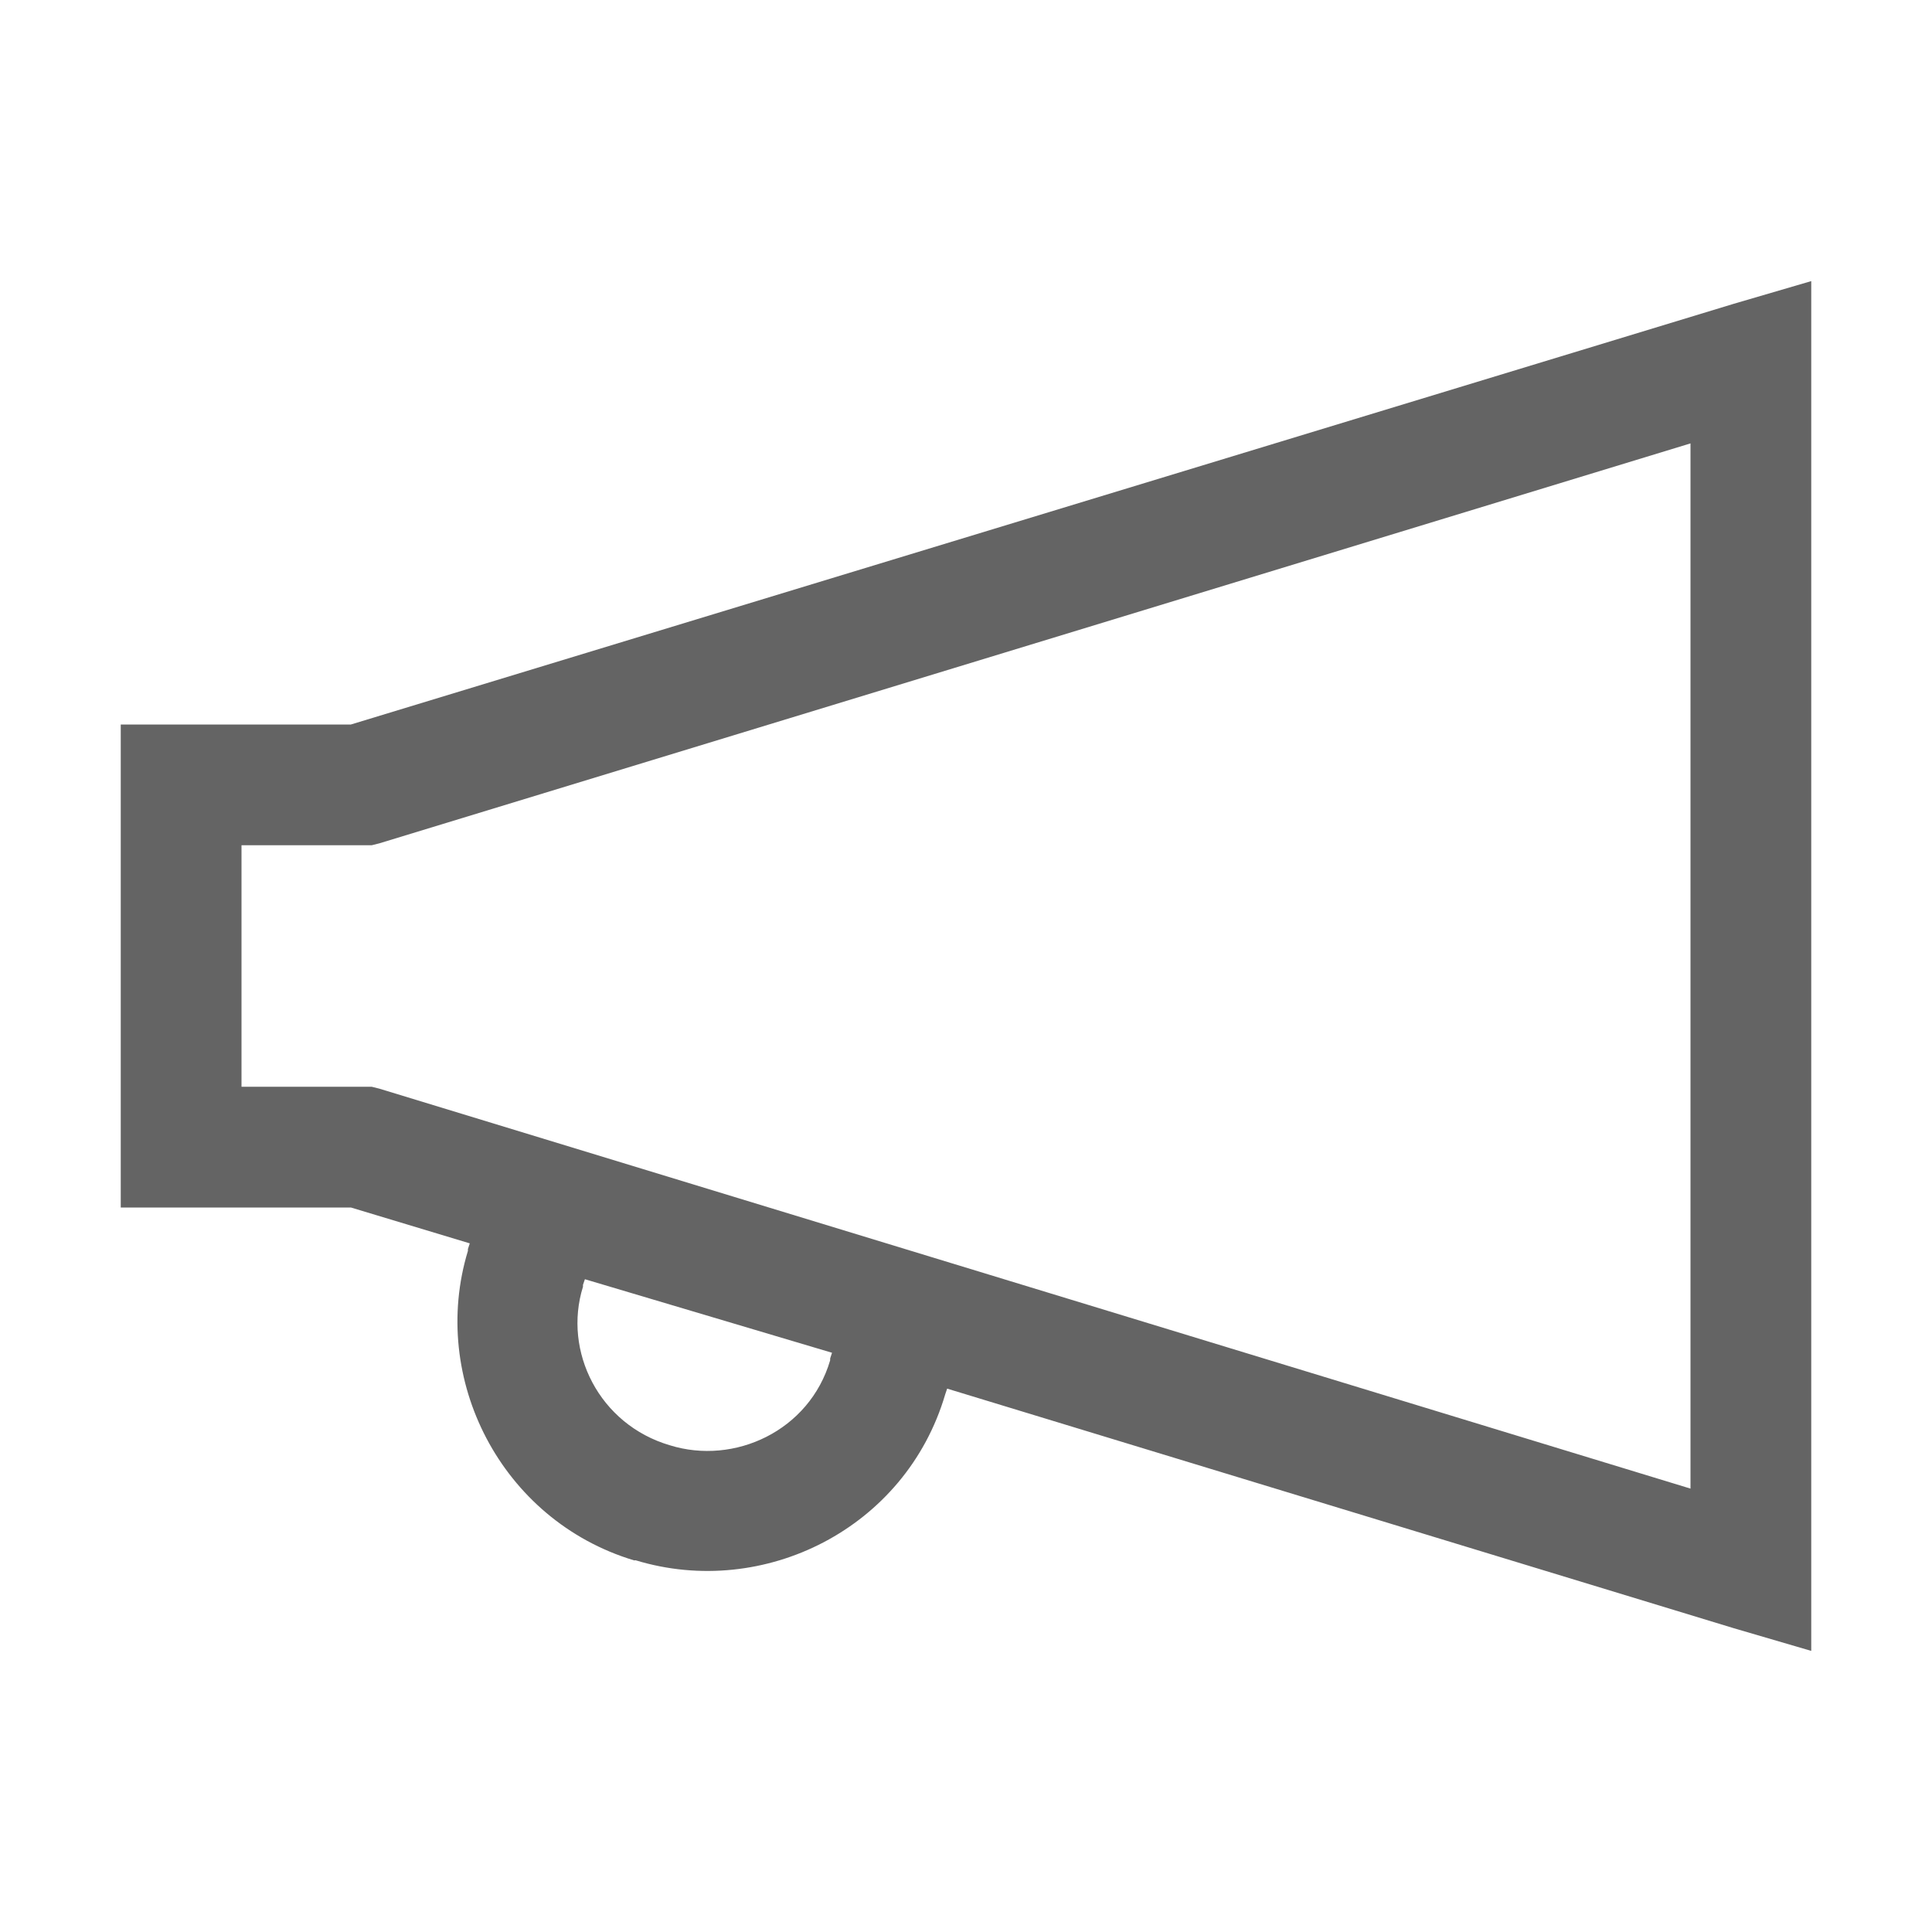
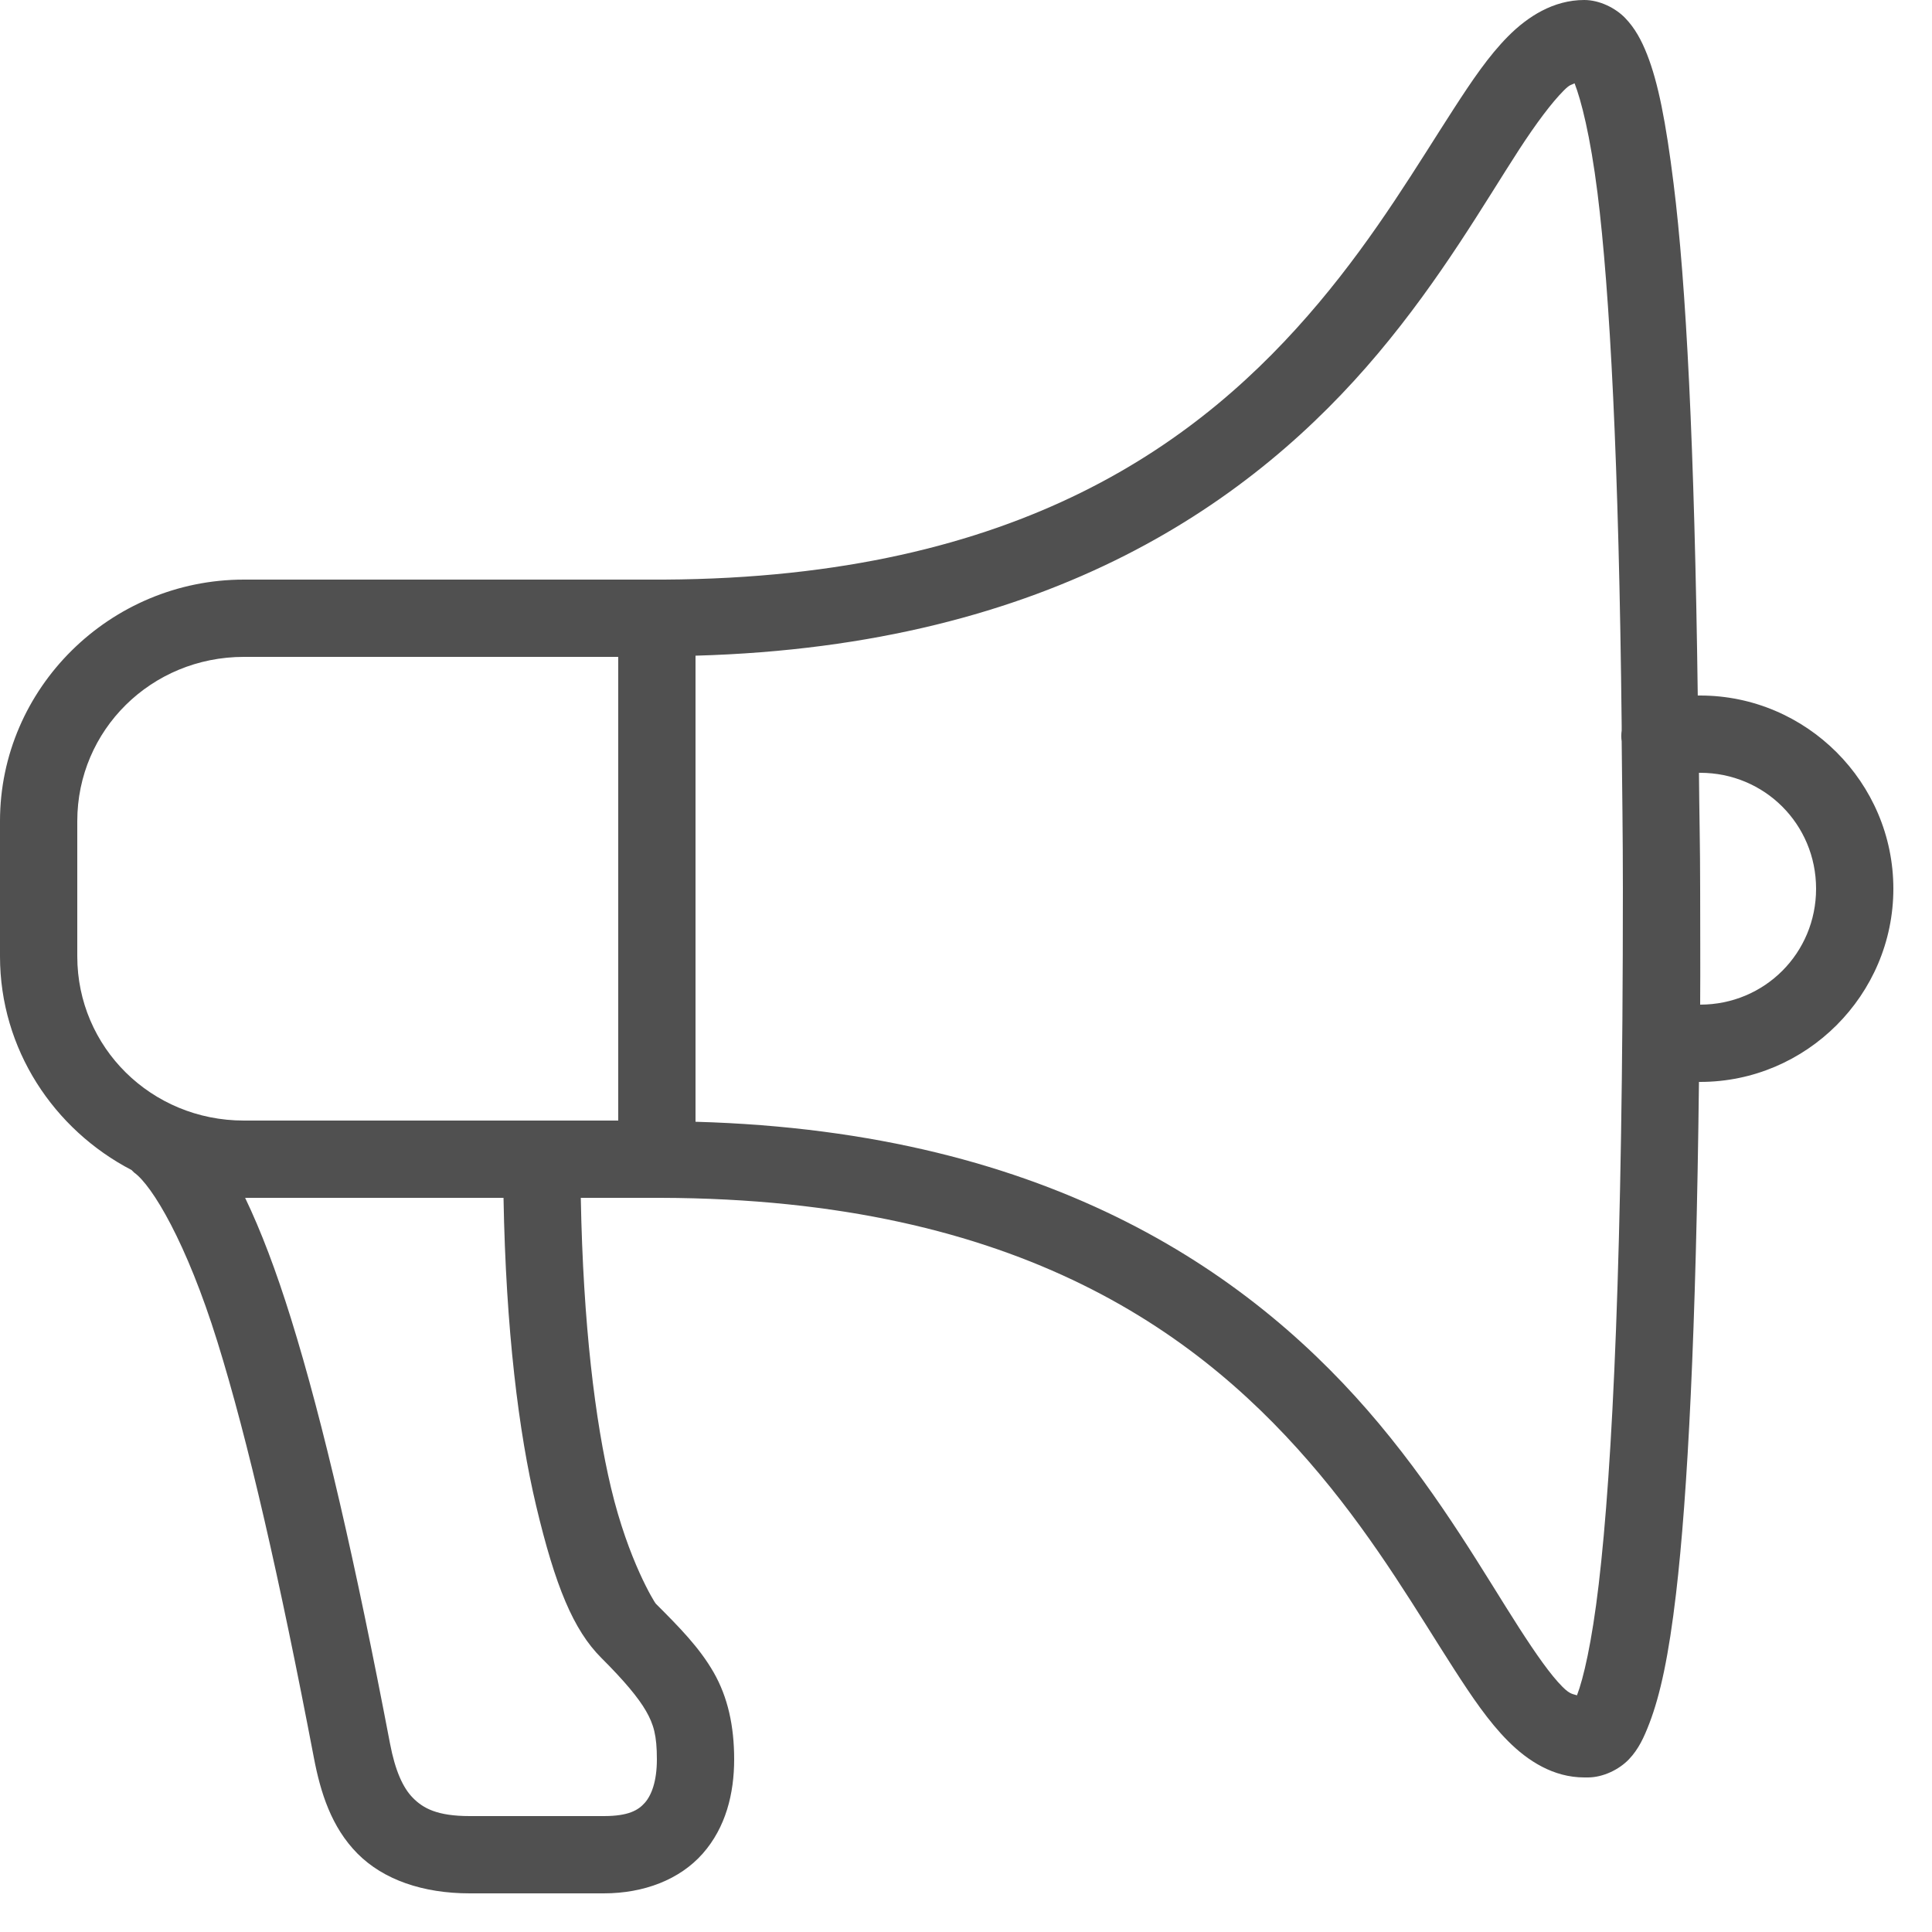
- <svg xmlns="http://www.w3.org/2000/svg" style="fill:#000000;fill-opacity:0.608" viewBox="0 0 32 32">
-   <path color="#000" d="M 30 4.656 L 28.719 5.031 L 5.812 12 L 3 12 L 2 12 L 2 13 L 2 19 L 2 20 L 3 20 L 5.812 20 L 7.781 20.594 L 7.75 20.688 L 7.75 20.719 C 7.108 22.832 8.297 25.179 10.5 25.844 C 10.509 25.847 10.522 25.841 10.531 25.844 C 12.653 26.489 15.003 25.315 15.656 23.094 L 15.688 23 L 28.719 26.969 L 30 27.344 L 30 26 L 30 6 L 30 4.656 z M 28 7.344 L 28 24.656 L 6.281 18.031 L 6.156 18 L 6 18 L 4 18 L 4 14 L 6 14 L 6.156 14 L 6.281 13.969 L 28 7.344 z M 9.688 21.188 L 13.781 22.406 L 13.75 22.5 L 13.75 22.531 C 13.406 23.7 12.164 24.272 11.094 23.938 C 9.925 23.594 9.322 22.383 9.656 21.312 L 9.656 21.281 L 9.688 21.188 z" font-family="Bitstream Vera Sans" overflow="visible" style="text-indent:0;text-align:start;line-height:normal;text-transform:none;block-progression:tb;-inkscape-font-specification:Bitstream Vera Sans" />
+ <svg xmlns="http://www.w3.org/2000/svg" height="50" style="fill:#000000;fill-opacity:0.686" viewBox="0 0 50 50" width="50">
+   <path color="#000" d="M 41 0 C 40.205 0 39.537 0.428 39.031 0.938 C 38.525 1.447 38.092 2.091 37.625 2.812 C 36.69 4.255 35.637 6.047 34.125 7.844 C 31.122 11.412 26.419 14.951 17.188 15 C 17.123 15 17.065 15 17 15 L 16.906 15 L 6.312 15 C 2.849 15 0 17.808 0 21.25 L 0 24.75 C 0 27.151 1.392 29.235 3.406 30.281 C 3.418 30.288 3.425 30.306 3.438 30.312 A 1 1 0 0 0 3.469 30.344 C 3.939 30.676 4.829 32.161 5.625 34.719 C 6.421 37.277 7.24 40.868 8.125 45.5 C 8.295 46.387 8.574 47.286 9.25 47.969 C 9.926 48.651 10.951 49 12.156 49 L 15.625 49 C 16.665 49 17.593 48.644 18.188 47.969 C 18.782 47.294 19 46.421 19 45.531 C 19 44.674 18.838 43.925 18.469 43.281 C 18.099 42.637 17.584 42.115 16.969 41.5 C 16.945 41.476 16.263 40.398 15.812 38.5 C 15.404 36.781 15.091 34.279 15.031 31 L 16.844 31 L 17 31 C 17.032 31 17.062 31 17.094 31 C 26.447 31.024 31.164 34.577 34.156 38.156 C 35.657 39.952 36.695 41.744 37.625 43.188 C 38.09 43.909 38.522 44.552 39.031 45.062 C 39.54 45.573 40.204 46 41 46 L 41.094 46 C 41.485 46 41.902 45.797 42.156 45.531 C 42.41 45.265 42.548 44.958 42.688 44.594 C 42.967 43.865 43.187 42.853 43.375 41.25 C 43.678 38.669 43.894 34.458 43.969 28 L 44 28 C 46.749 28 49 25.75 49 23 C 49 20.25 46.749 18 44 18 L 43.938 18 C 43.853 11.542 43.636 7.333 43.312 4.75 C 43.112 3.145 42.912 2.133 42.625 1.406 C 42.482 1.043 42.314 0.731 42.062 0.469 C 41.811 0.207 41.396 0 41 0 z M 40.75 2.156 C 40.919 2.592 41.155 3.496 41.344 5 C 41.661 7.537 41.897 11.939 41.969 18.781 A 1.001 1.001 0 0 0 41.969 18.875 C 41.969 18.885 41.969 18.896 41.969 18.906 A 1.001 1.001 0 0 0 41.969 19.188 C 41.981 20.431 42 21.583 42 23 C 42 32.482 41.733 37.957 41.375 41 C 41.196 42.522 40.977 43.447 40.812 43.875 C 40.717 43.839 40.641 43.86 40.438 43.656 C 40.128 43.346 39.753 42.809 39.312 42.125 C 38.431 40.756 37.321 38.798 35.688 36.844 C 32.533 33.07 27.298 29.289 18 29.031 L 18 16.969 C 27.249 16.711 32.482 12.928 35.656 9.156 C 37.3 7.203 38.424 5.245 39.312 3.875 C 39.757 3.19 40.159 2.655 40.469 2.344 C 40.634 2.177 40.662 2.203 40.75 2.156 z M 6.312 17 L 16 17 L 16 29 L 14.188 29 L 13.781 29 L 6.312 29 C 3.914 29 2 27.104 2 24.75 L 2 21.25 C 2 18.896 3.914 17 6.312 17 z M 43.969 20 L 44 20 C 45.667 20 47 21.332 47 23 C 47 24.668 45.667 26 44 26 C 44.007 24.992 44 24.114 44 23 C 44 21.885 43.976 21.008 43.969 20 z M 6.344 31 L 13.031 31 C 13.092 34.424 13.425 37.072 13.875 38.969 C 14.37 41.052 14.841 42.186 15.562 42.906 C 16.158 43.501 16.522 43.938 16.719 44.281 C 16.916 44.625 17 44.912 17 45.531 C 17 46.109 16.857 46.464 16.688 46.656 C 16.518 46.848 16.268 47 15.625 47 L 12.156 47 C 11.309 47 10.949 46.795 10.688 46.531 C 10.426 46.268 10.226 45.818 10.094 45.125 C 9.203 40.46 8.37 36.822 7.531 34.125 C 7.145 32.885 6.756 31.859 6.344 31 z" enable-background="accumulate" font-family="Bitstream Vera Sans" overflow="visible" style="text-indent:0;text-align:start;line-height:normal;text-transform:none;block-progression:tb;-inkscape-font-specification:Bitstream Vera Sans" />
</svg>
